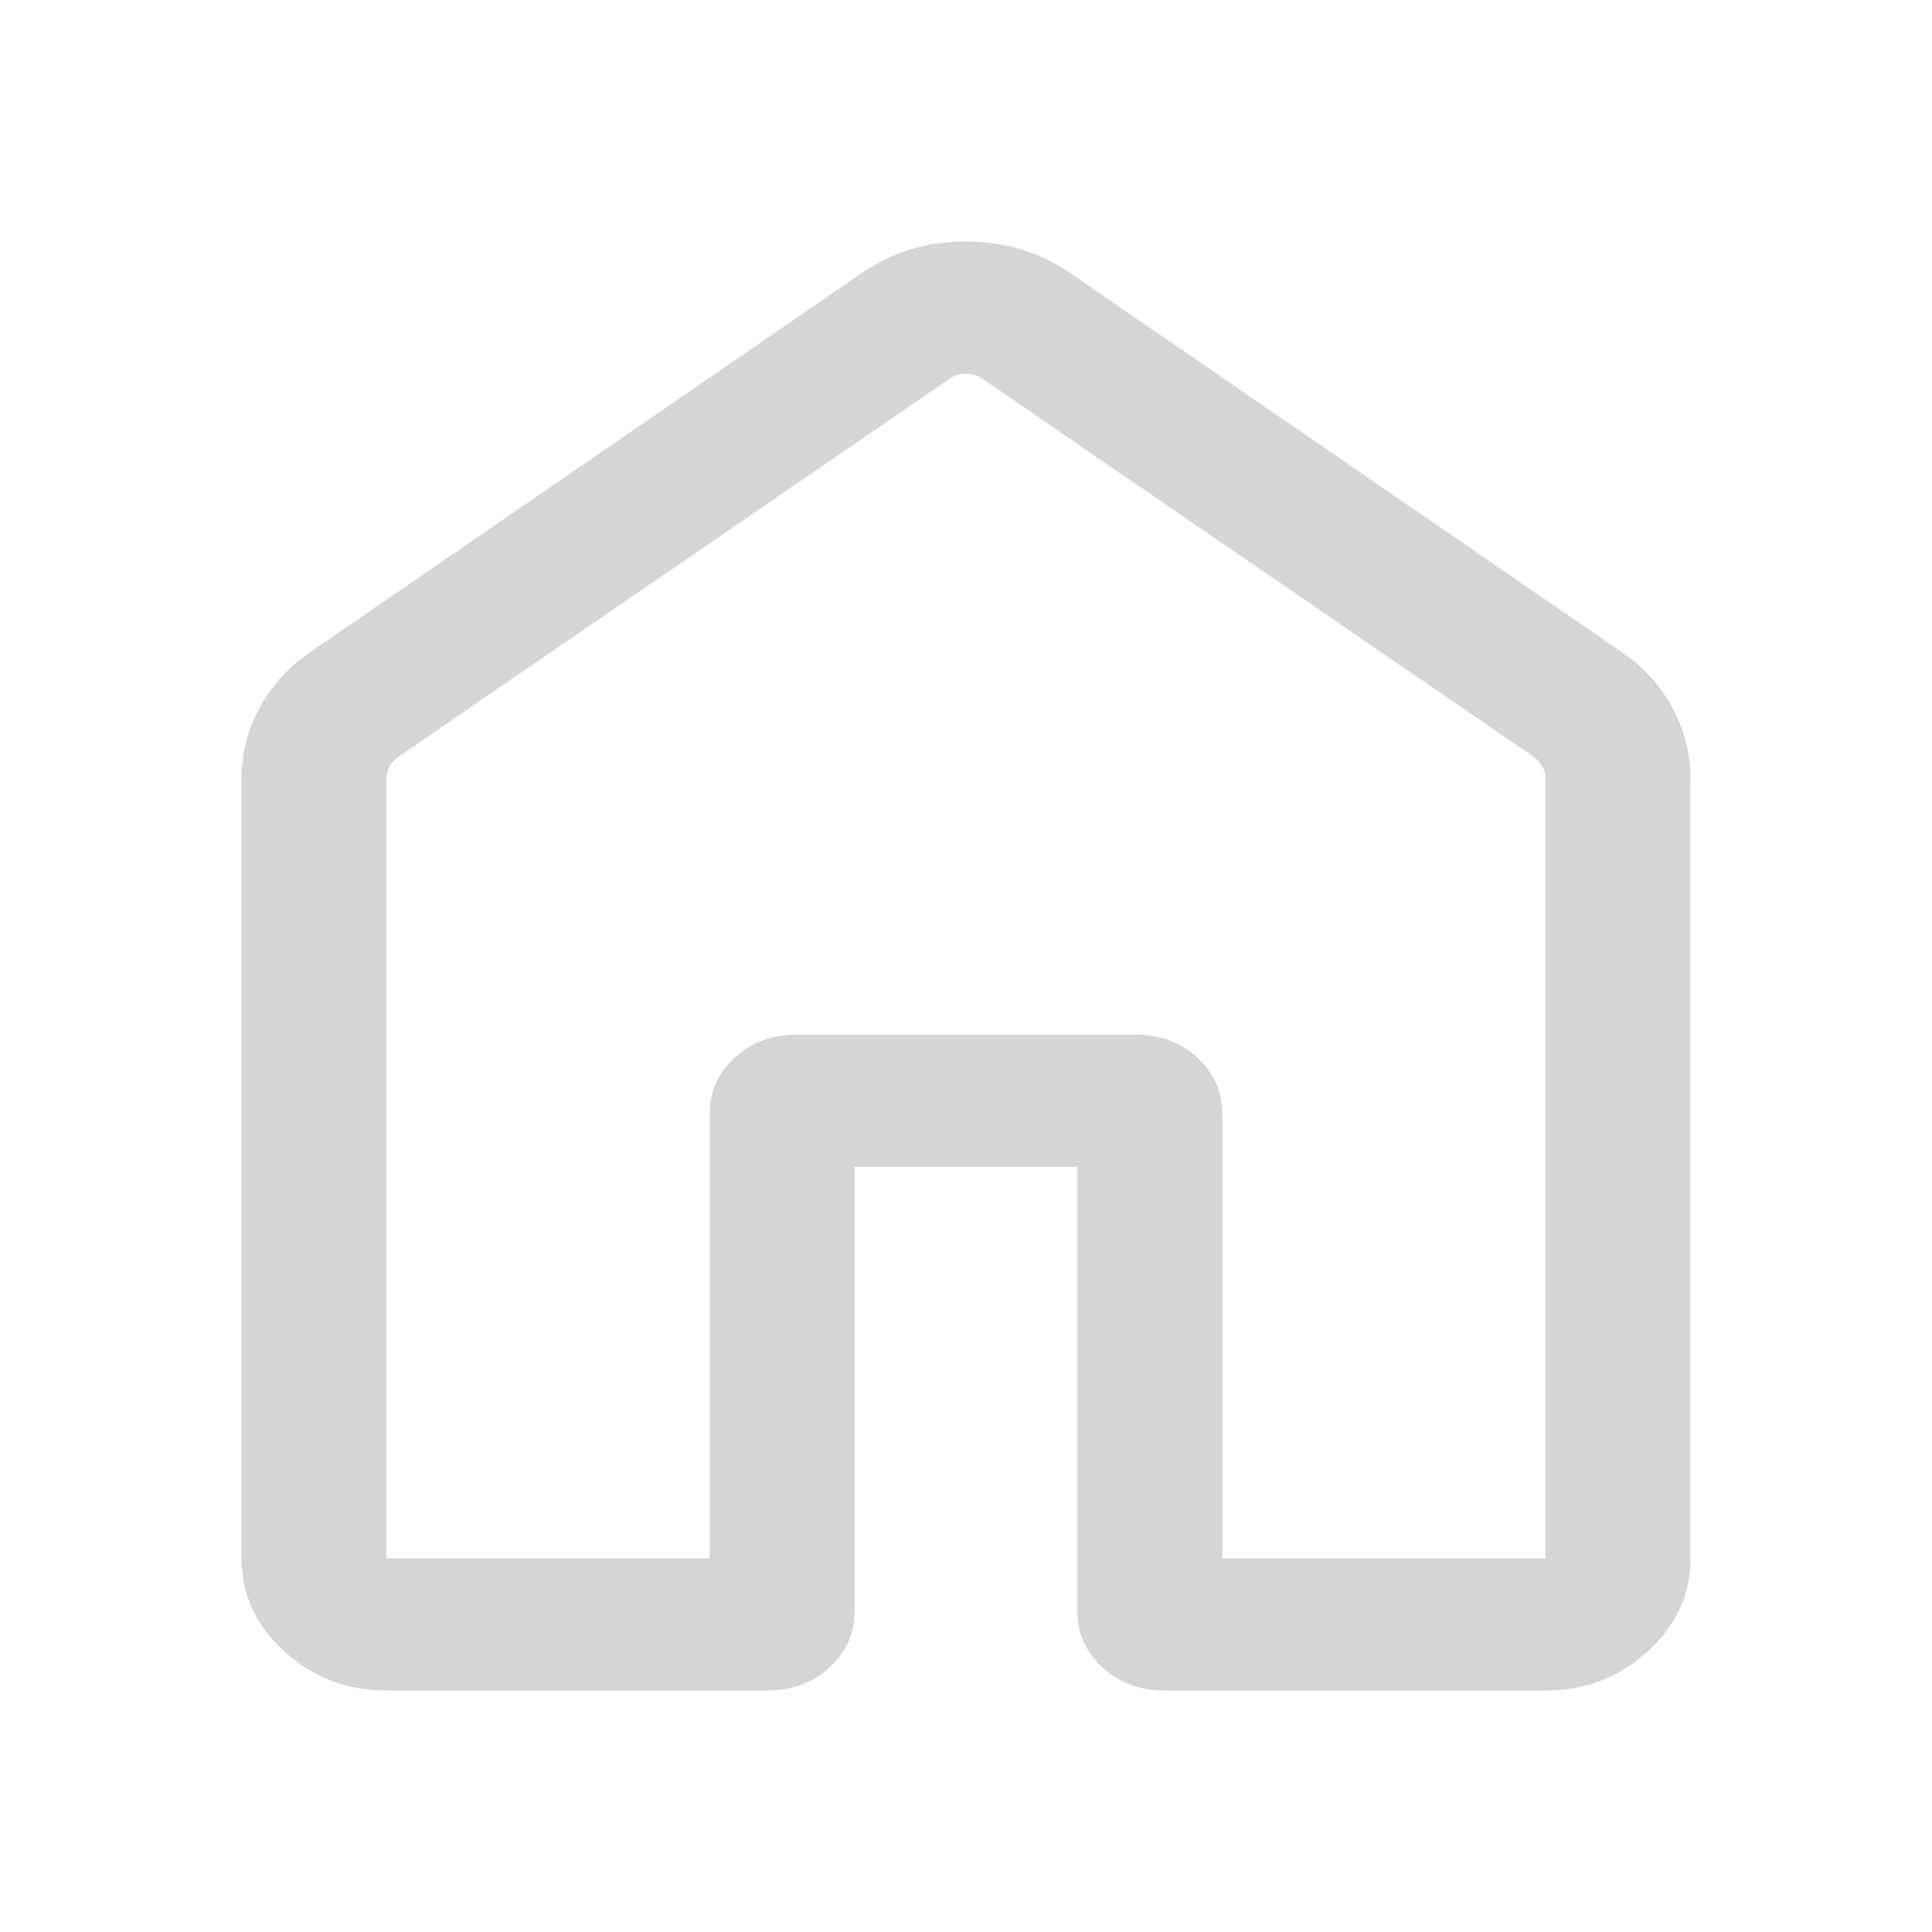
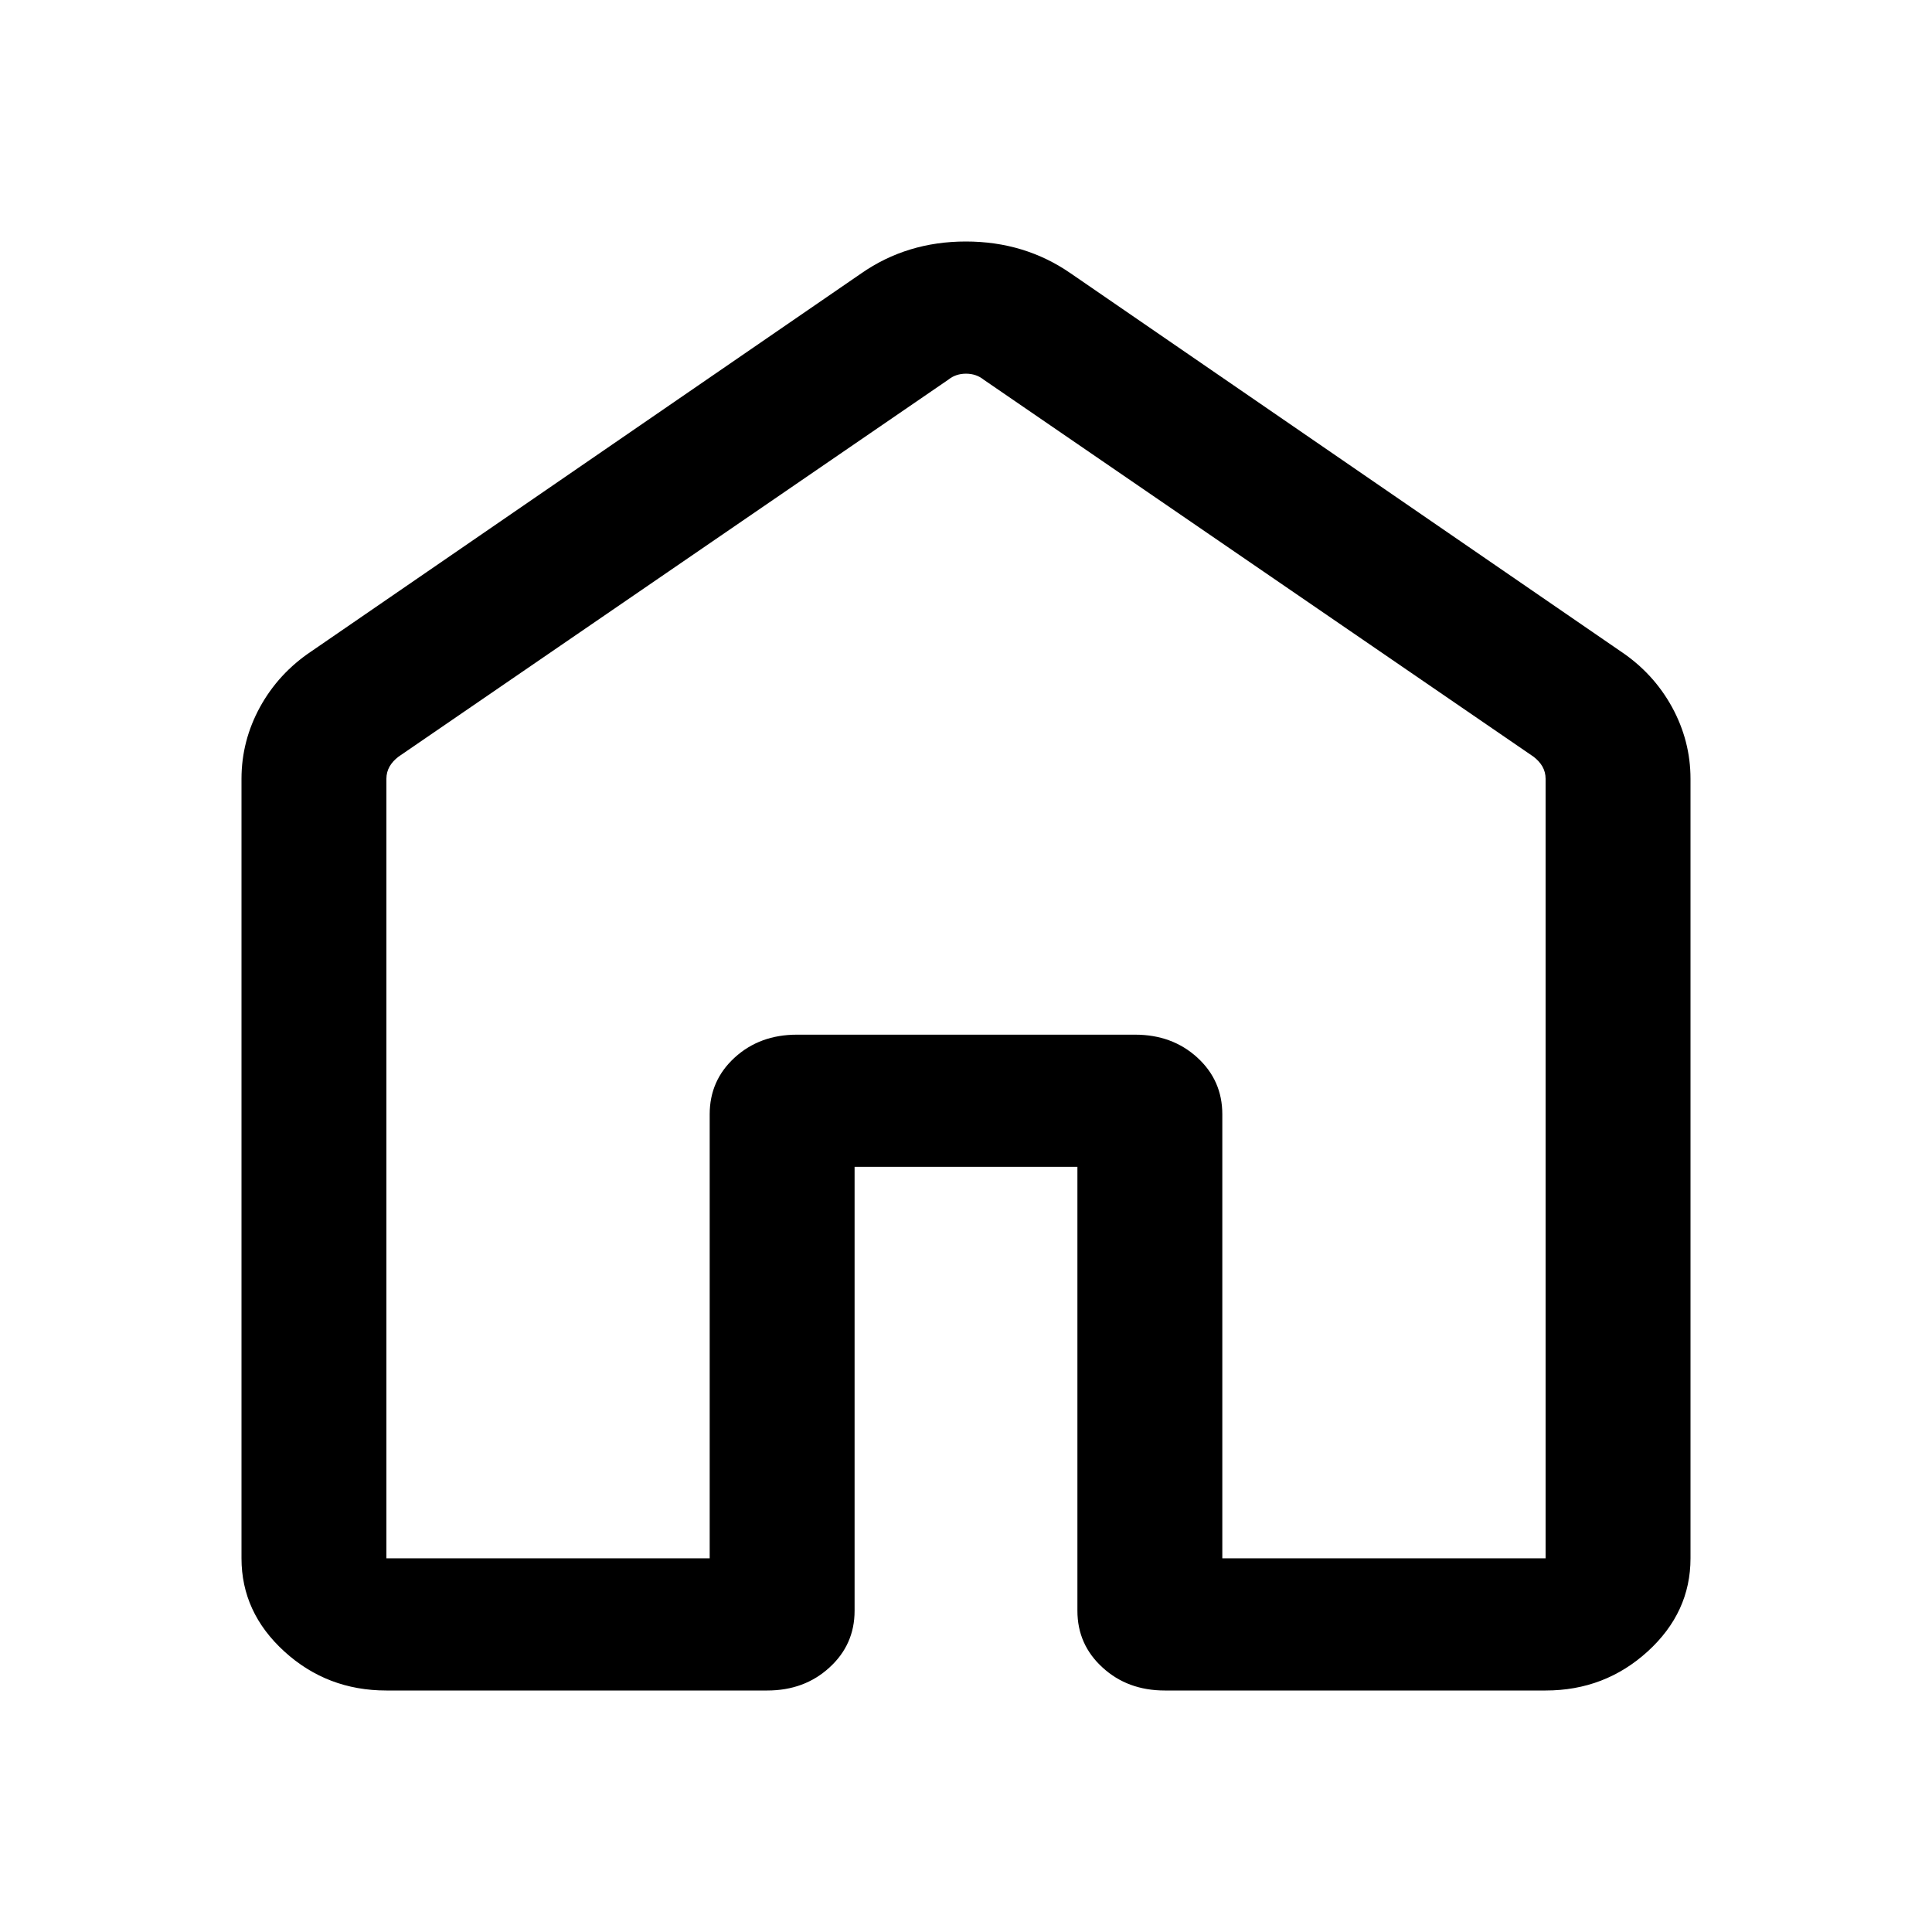
<svg xmlns="http://www.w3.org/2000/svg" width="24" height="24" viewBox="0 0 24 24" fill="none">
  <mask id="mask0_2191_4583" style="mask-type:alpha" maskUnits="userSpaceOnUse" x="0" y="0" width="24" height="24">
-     <rect width="24" height="24" fill="#D9D9D9" />
+     <rect width="24" height="24" fill="currentColor" />
  </mask>
  <g mask="url(#mask0_2191_4583)">
-     <path d="M4.8 19.358H8.816V13.842C8.816 13.562 8.919 13.327 9.127 13.137C9.335 12.947 9.593 12.853 9.9 12.853H14.1C14.407 12.853 14.665 12.947 14.873 13.137C15.081 13.327 15.184 13.562 15.184 13.842V19.358H19.2V9.674C19.2 9.618 19.186 9.567 19.16 9.521C19.133 9.475 19.096 9.435 19.05 9.4L12.219 4.716C12.158 4.667 12.085 4.642 12 4.642C11.915 4.642 11.842 4.667 11.781 4.716L4.95 9.4C4.904 9.435 4.867 9.475 4.84 9.521C4.814 9.567 4.8 9.618 4.8 9.674V19.358ZM3 19.358V9.674C3 9.36 3.077 9.063 3.23 8.783C3.384 8.503 3.597 8.272 3.868 8.091L10.699 3.396C11.078 3.132 11.511 3 11.998 3C12.486 3 12.92 3.132 13.301 3.396L20.132 8.091C20.403 8.272 20.616 8.503 20.77 8.783C20.923 9.063 21 9.36 21 9.674V19.358C21 19.806 20.823 20.191 20.468 20.515C20.113 20.838 19.691 21 19.2 21H14.469C14.162 21 13.904 20.905 13.697 20.715C13.489 20.526 13.384 20.291 13.384 20.01V14.495H10.616V20.01C10.616 20.291 10.511 20.526 10.303 20.715C10.096 20.905 9.838 21 9.531 21H4.8C4.309 21 3.886 20.838 3.532 20.515C3.177 20.191 3 19.806 3 19.358Z" fill="#D3D5D7" />
+     <path d="M4.8 19.358H8.816V13.842C8.816 13.562 8.919 13.327 9.127 13.137C9.335 12.947 9.593 12.853 9.9 12.853H14.1C14.407 12.853 14.665 12.947 14.873 13.137C15.081 13.327 15.184 13.562 15.184 13.842V19.358H19.2V9.674C19.2 9.618 19.186 9.567 19.16 9.521C19.133 9.475 19.096 9.435 19.05 9.4L12.219 4.716C12.158 4.667 12.085 4.642 12 4.642C11.915 4.642 11.842 4.667 11.781 4.716L4.95 9.4C4.904 9.435 4.867 9.475 4.84 9.521C4.814 9.567 4.8 9.618 4.8 9.674V19.358ZM3 19.358V9.674C3 9.36 3.077 9.063 3.23 8.783C3.384 8.503 3.597 8.272 3.868 8.091L10.699 3.396C11.078 3.132 11.511 3 11.998 3C12.486 3 12.92 3.132 13.301 3.396L20.132 8.091C20.403 8.272 20.616 8.503 20.77 8.783C20.923 9.063 21 9.36 21 9.674V19.358C21 19.806 20.823 20.191 20.468 20.515C20.113 20.838 19.691 21 19.2 21H14.469C14.162 21 13.904 20.905 13.697 20.715C13.489 20.526 13.384 20.291 13.384 20.01V14.495H10.616V20.01C10.616 20.291 10.511 20.526 10.303 20.715C10.096 20.905 9.838 21 9.531 21H4.8C4.309 21 3.886 20.838 3.532 20.515C3.177 20.191 3 19.806 3 19.358Z" fill="currentColor" />
  </g>
</svg>
